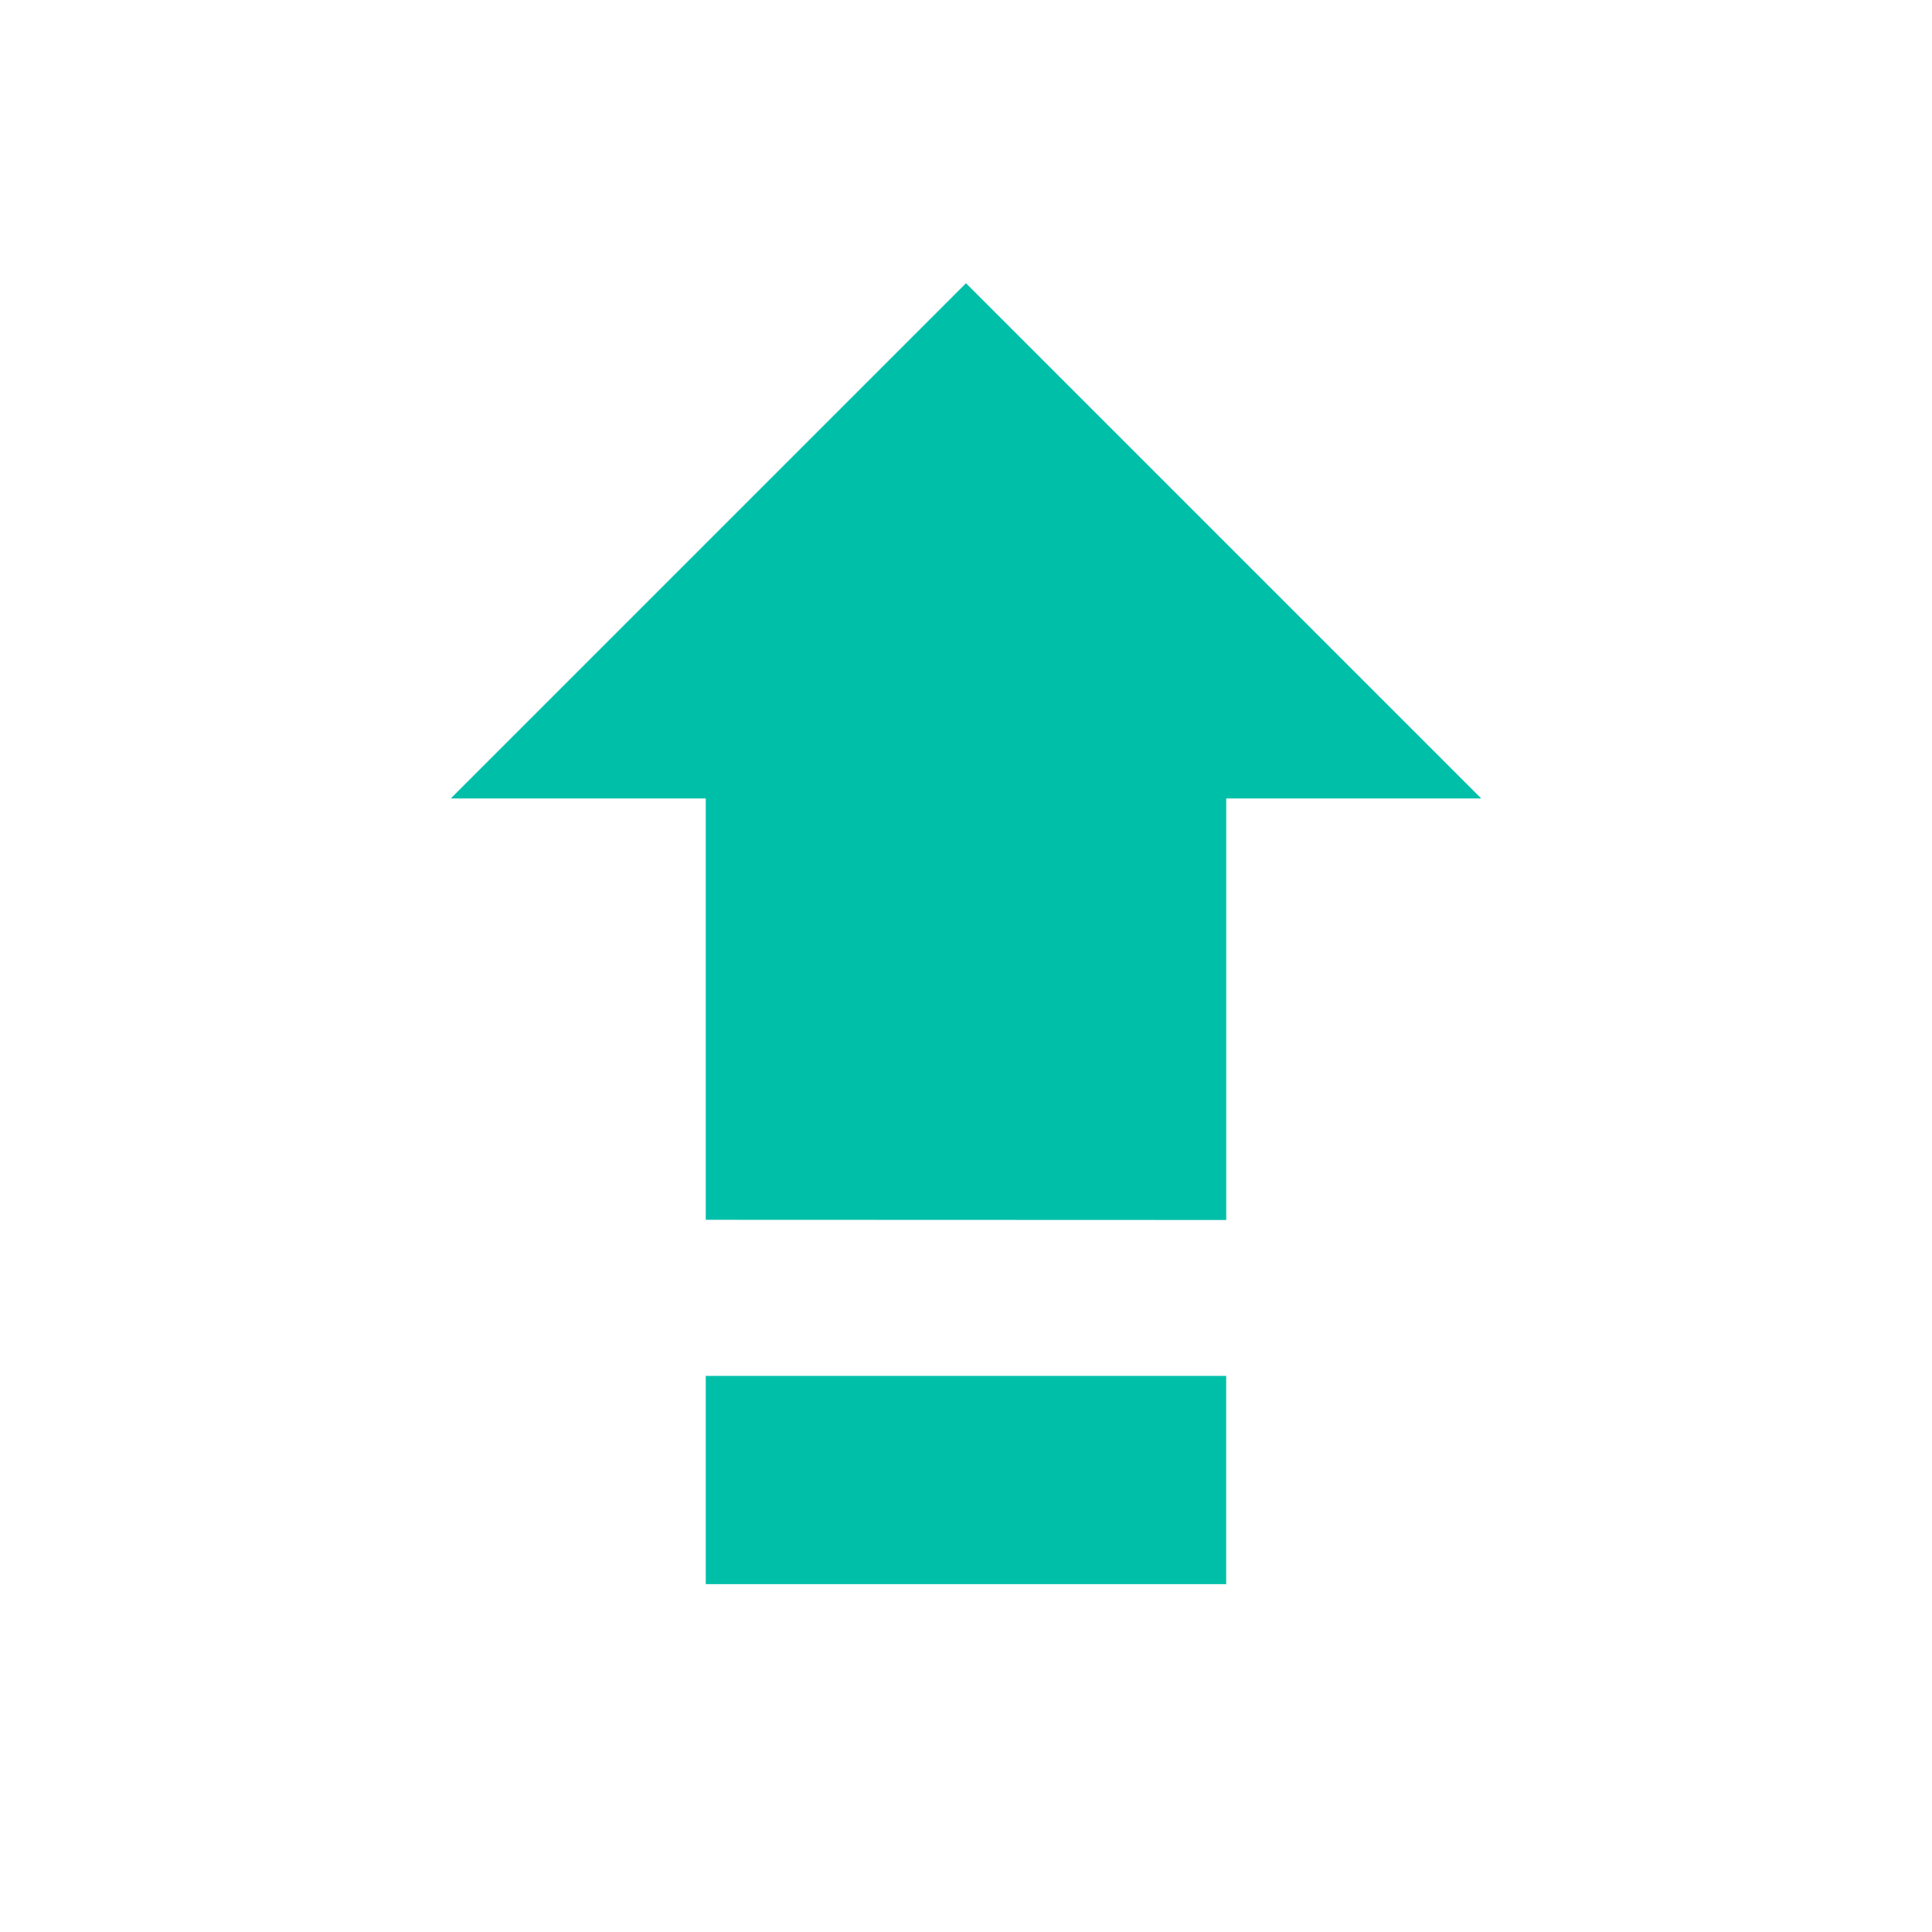
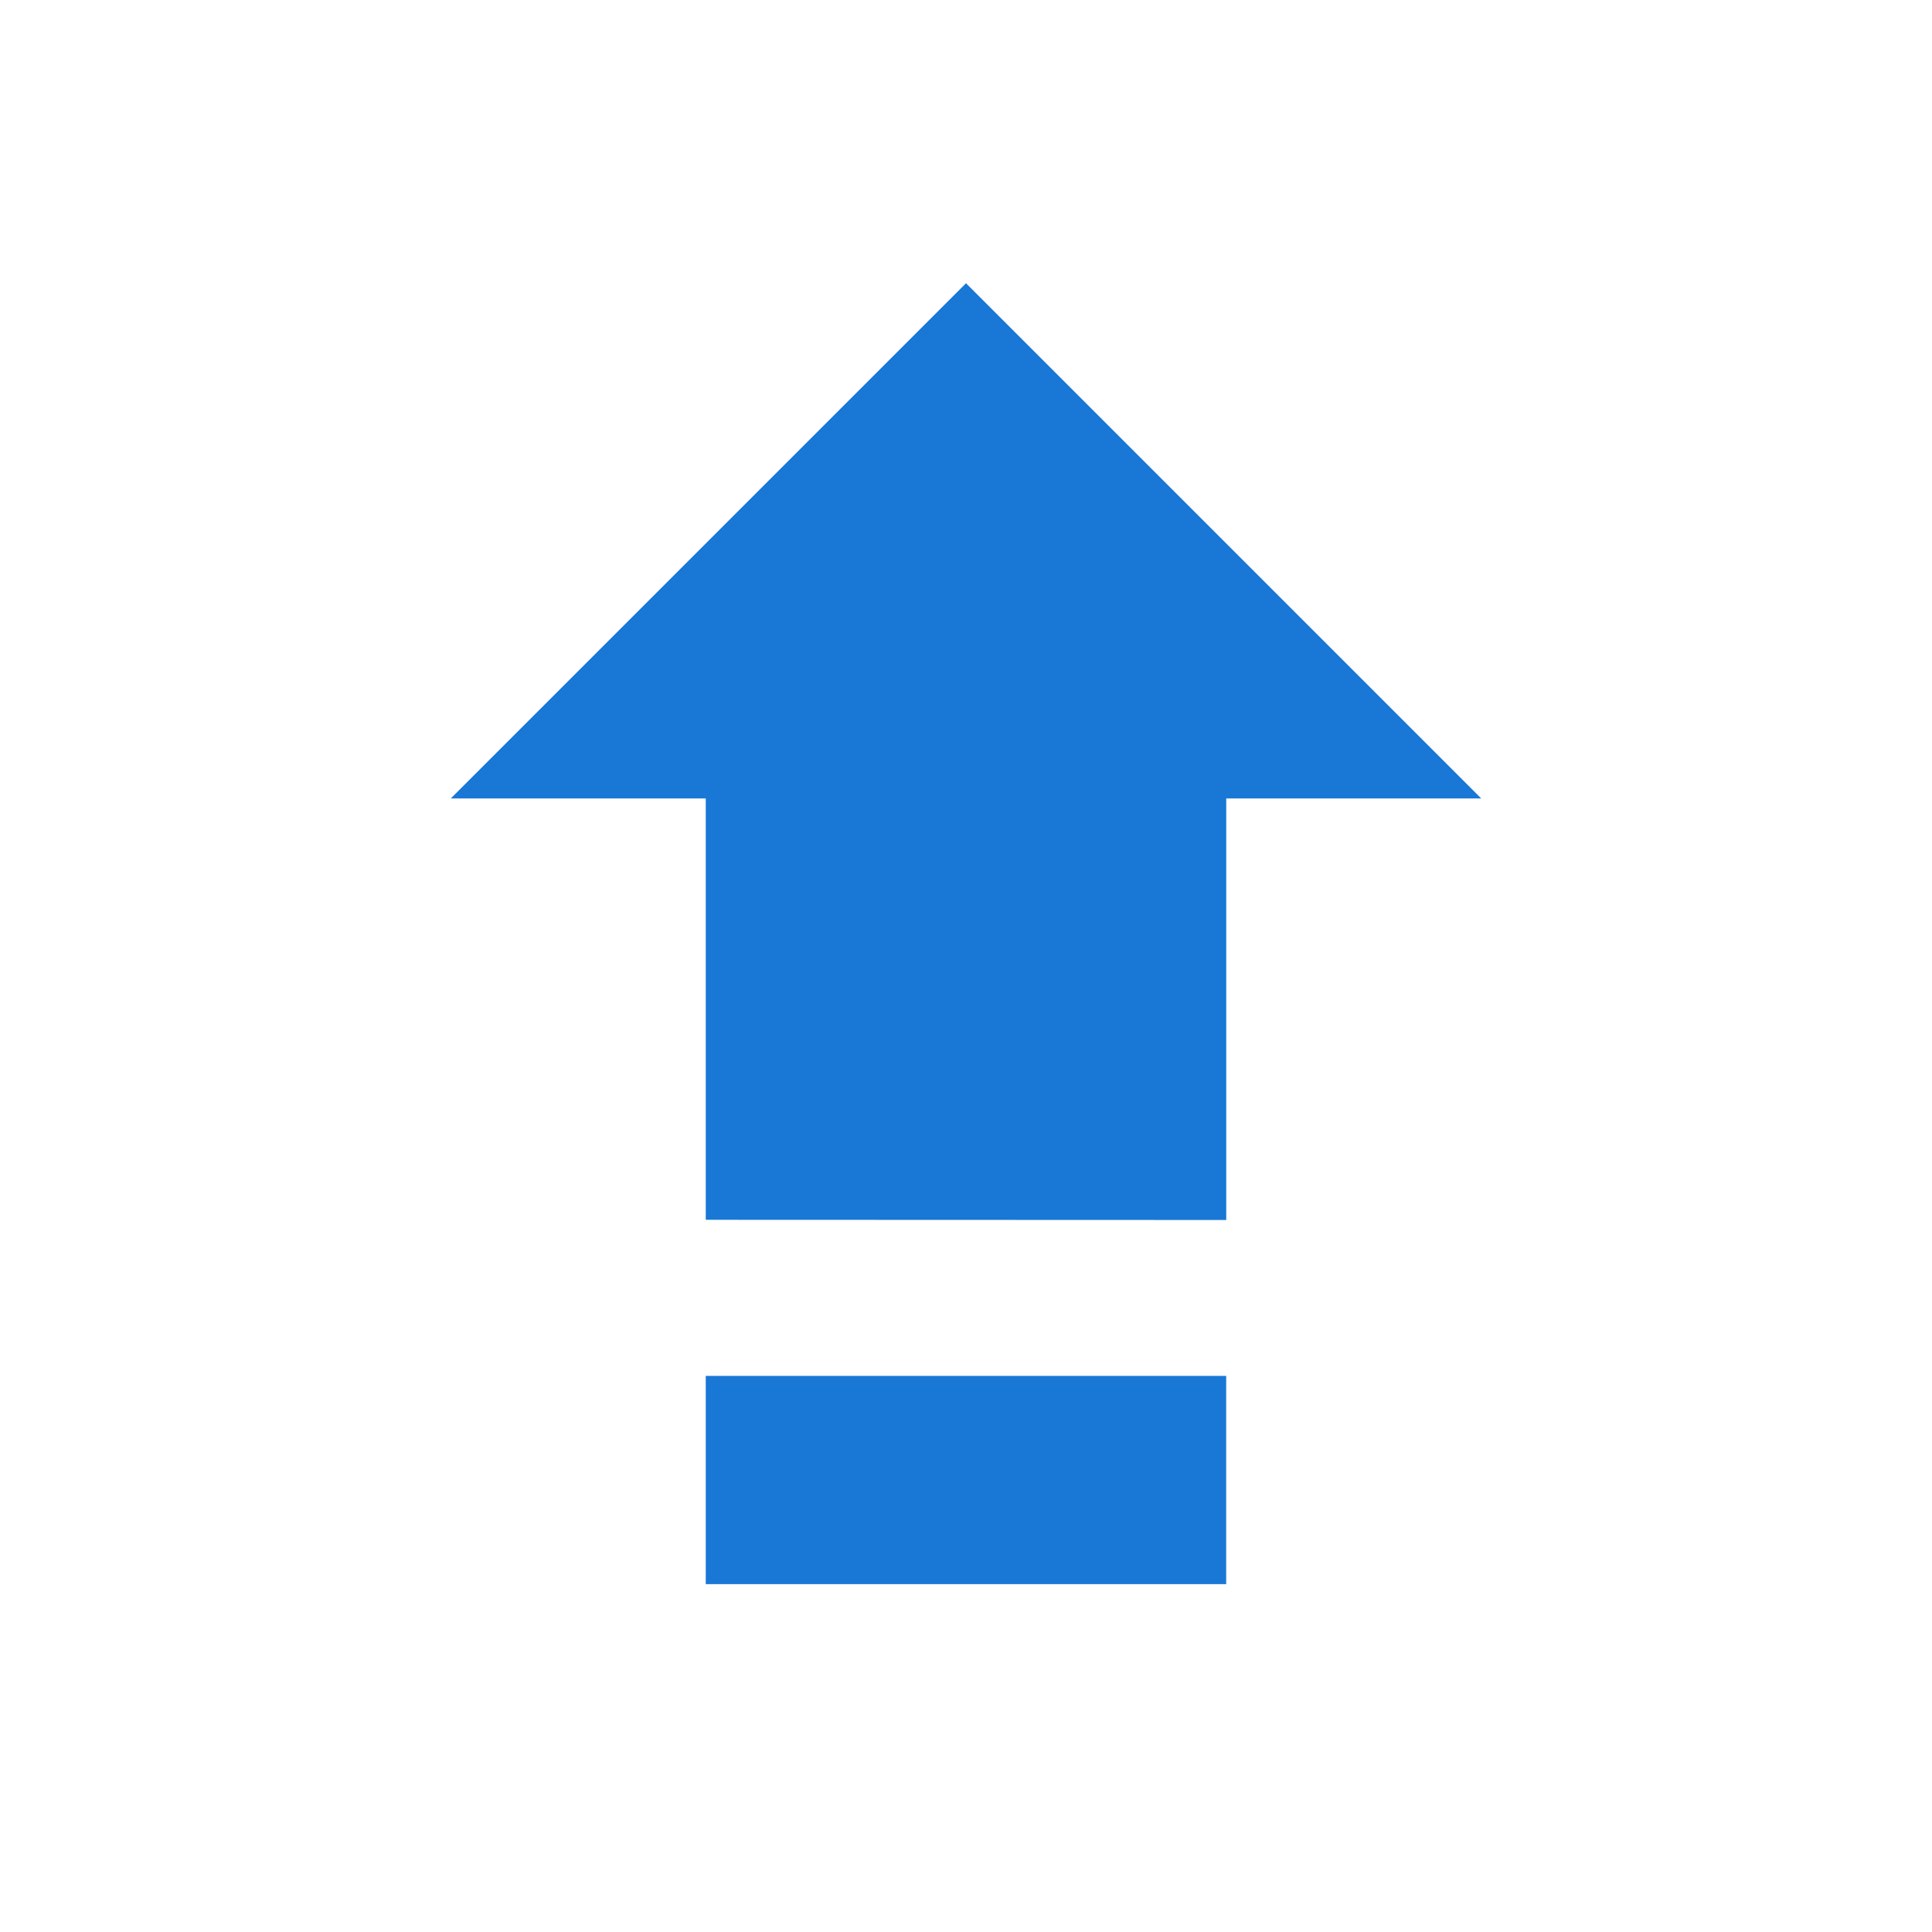
- <svg xmlns="http://www.w3.org/2000/svg" viewBox="0 0 30 30">
+ <svg xmlns="http://www.w3.org/2000/svg" width="30" height="30" viewBox="0 0 30 30">
  <defs>
-     <style>
-       .cls-1 {
-         clip-path: url(#clip-大写_3);
-       }
- 
-       .cls-2 {
-         fill: #00bfa9;
-       }
-     </style>
-     <clipPath id="clip-大写_3">
-       <rect width="30" height="30" />
+     <clipPath id="clip-path">
+       <rect id="Rectangle_5351" data-name="Rectangle 5351" width="30" height="30" fill="#1977d6" />
    </clipPath>
  </defs>
-   <g id="大写_3" data-name="大写 – 3" class="cls-1">
-     <path id="Union_85" data-name="Union 85" class="cls-2" d="M-2240.041-318.8v-3.233h8.081v3.233Zm0-5.657V-331H-2244l8-8,8,8h-3.959v6.546Z" transform="translate(2251 343.398)" />
+   <g id="capslock-green" clip-path="url(#clip-path)">
+     <path id="Union_85" data-name="Union 85" d="M-2240.041-318.8v-3.233h8.081v3.233Zm0-5.657V-331H-2244l8-8,8,8h-3.959v6.546Z" transform="translate(2251 343.398)" fill="#1977d6" />
  </g>
</svg>
